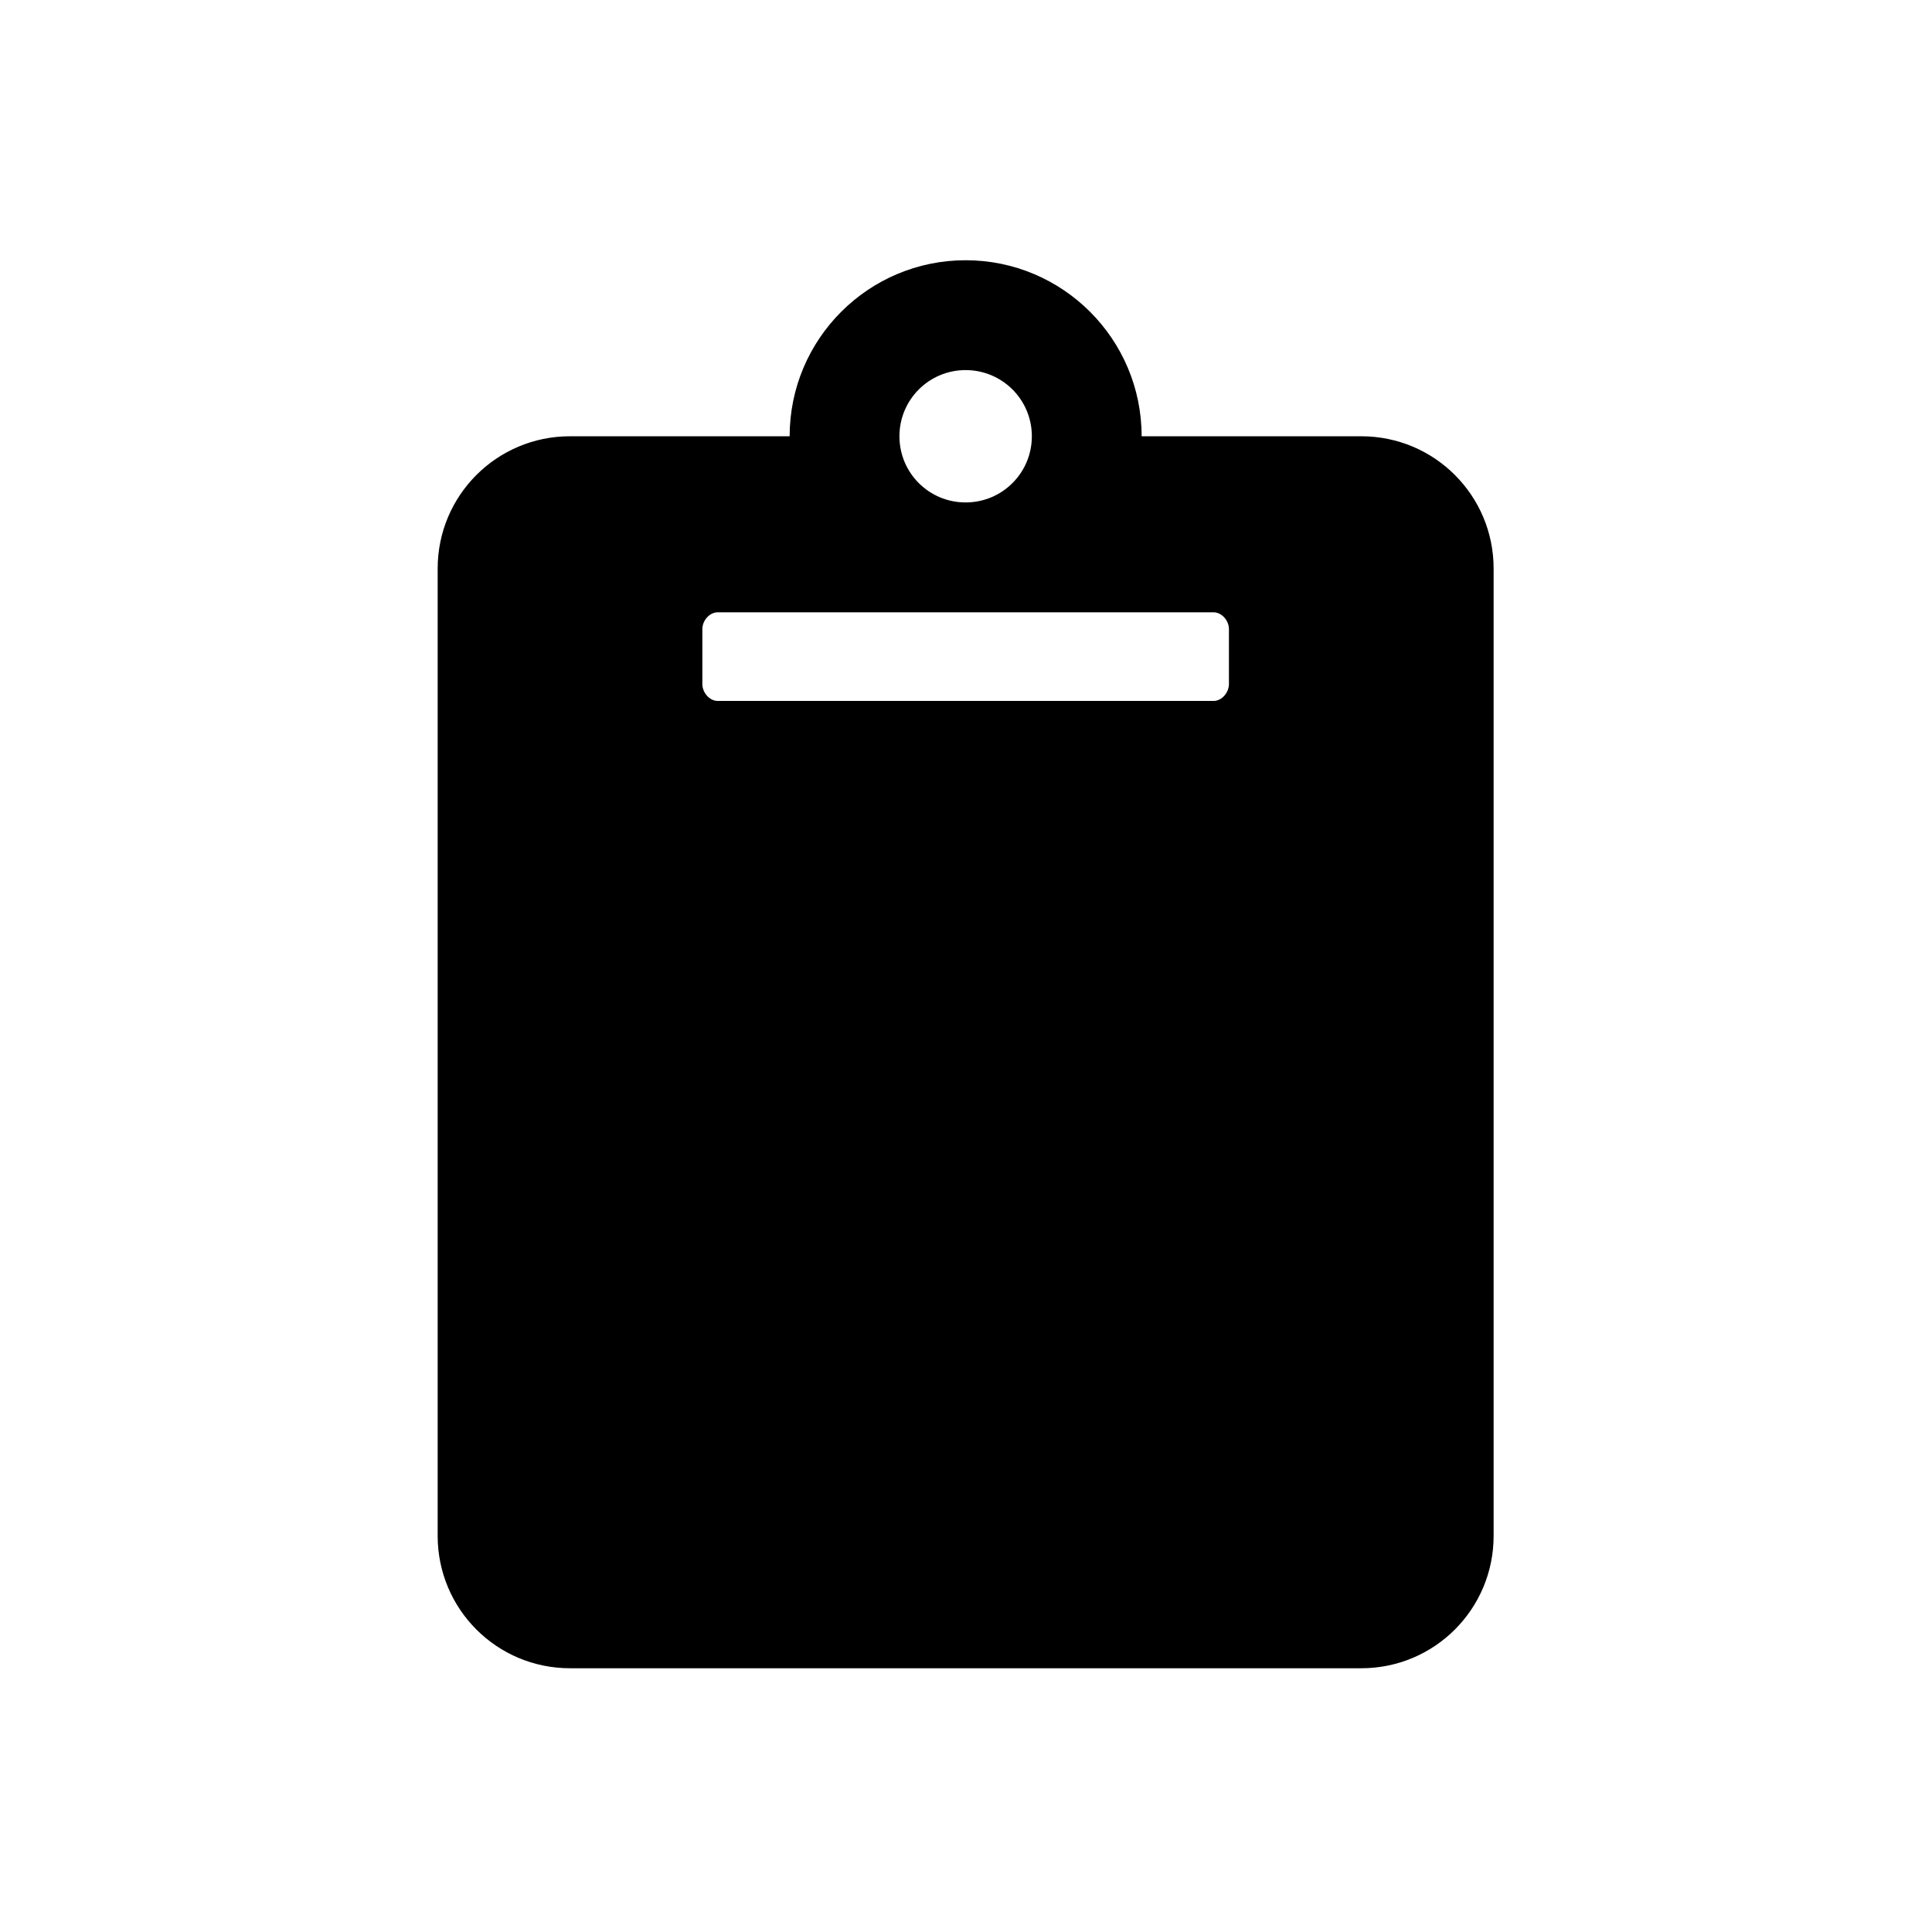
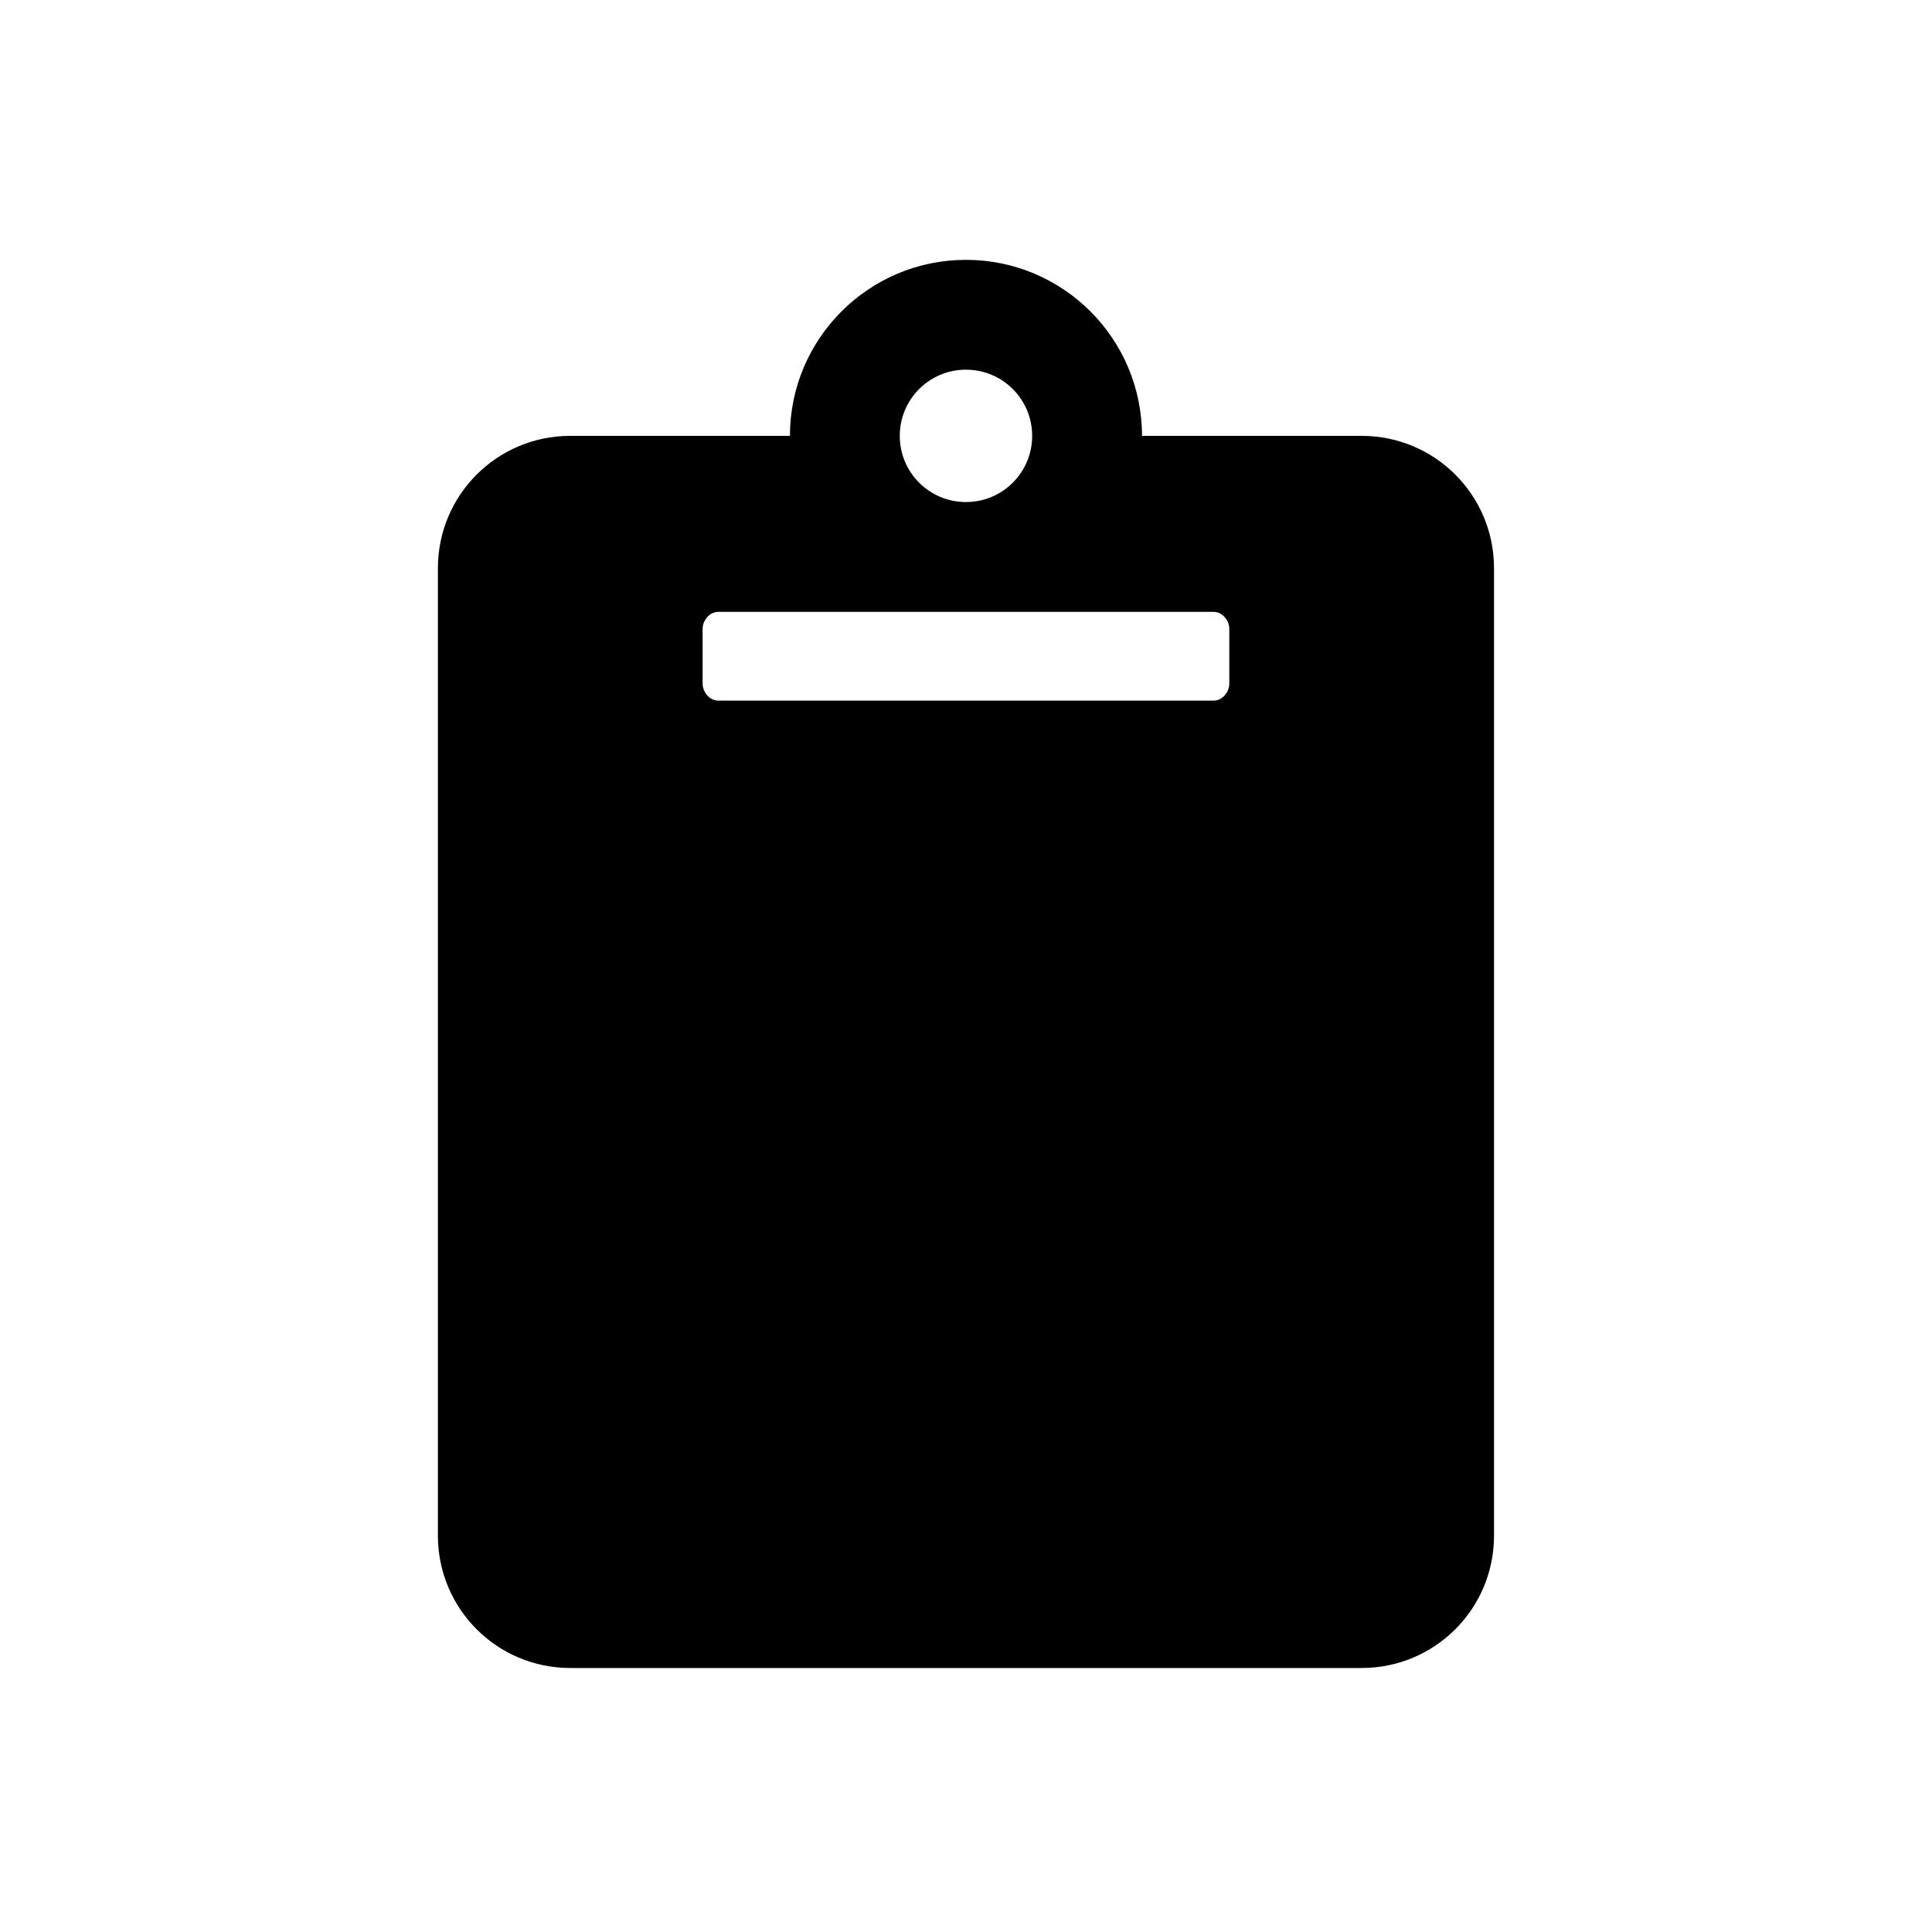
- <svg xmlns="http://www.w3.org/2000/svg" xmlns:xlink="http://www.w3.org/1999/xlink" version="1.1" width="85.04pt" height="85.04pt" viewBox="0 0 56.693 56.693">
-   <defs>
-     <path id="g0-42" d="M15.495-13.553C15.495-14.627 14.627-15.495 13.553-15.495H10.33C10.33-16.921 9.173-18.078 7.747-18.078S5.165-16.921 5.165-15.495H1.942C.868-15.495 0-14.627 0-13.553V.64C0 1.715 .868 2.583 1.942 2.583H13.553C14.627 2.583 15.495 1.715 15.495 .64V-13.553ZM7.747-16.466C8.285-16.466 8.719-16.032 8.719-15.495S8.285-14.524 7.747-14.524S6.776-14.958 6.776-15.495S7.21-16.466 7.747-16.466ZM11.611-11.859C11.611-11.735 11.508-11.611 11.384-11.611H4.111C3.987-11.611 3.884-11.735 3.884-11.859V-12.665C3.884-12.789 3.987-12.912 4.111-12.912H11.384C11.508-12.912 11.611-12.789 11.611-12.665V-11.859Z" />
-   </defs>
-   <g id="page6">
-     <g transform="matrix(1.999758 0 0 1.999758 -12.85 69.605)">
-       <use x="12.848" y="-12.91" xlink:href="#g0-42" />
+ <svg xmlns="http://www.w3.org/2000/svg" version="1.1" width="85.04pt" height="85.04pt" viewBox="0 -56.693 56.693 56.693">
+   <g id="page1">
+     <g transform="matrix(1 0 0 -1 0 0)">
+       <path d="M43.841 40.019C43.841 42.167 42.105 43.903 39.957 43.903H33.511C33.511 46.754 31.197 49.068 28.345 49.068C25.494 49.068 23.18 46.754 23.18 43.903H16.734C14.586 43.903 12.85 42.167 12.85 40.019V11.631C12.85 9.482 14.586 7.747 16.734 7.747H39.957C42.105 7.747 43.841 9.482 43.841 11.631V40.019ZM28.345 45.845C29.42 45.845 30.288 44.977 30.288 43.903C30.288 42.829 29.42 41.961 28.345 41.961S26.403 42.829 26.403 43.903C26.403 44.977 27.271 45.845 28.345 45.845ZM36.073 36.63C36.073 36.382 35.866 36.134 35.618 36.134H21.073C20.825 36.134 20.618 36.382 20.618 36.63V38.242C20.618 38.49 20.825 38.738 21.073 38.738H35.618C35.866 38.738 36.073 38.49 36.073 38.242V36.63Z" />
    </g>
  </g>
</svg>
